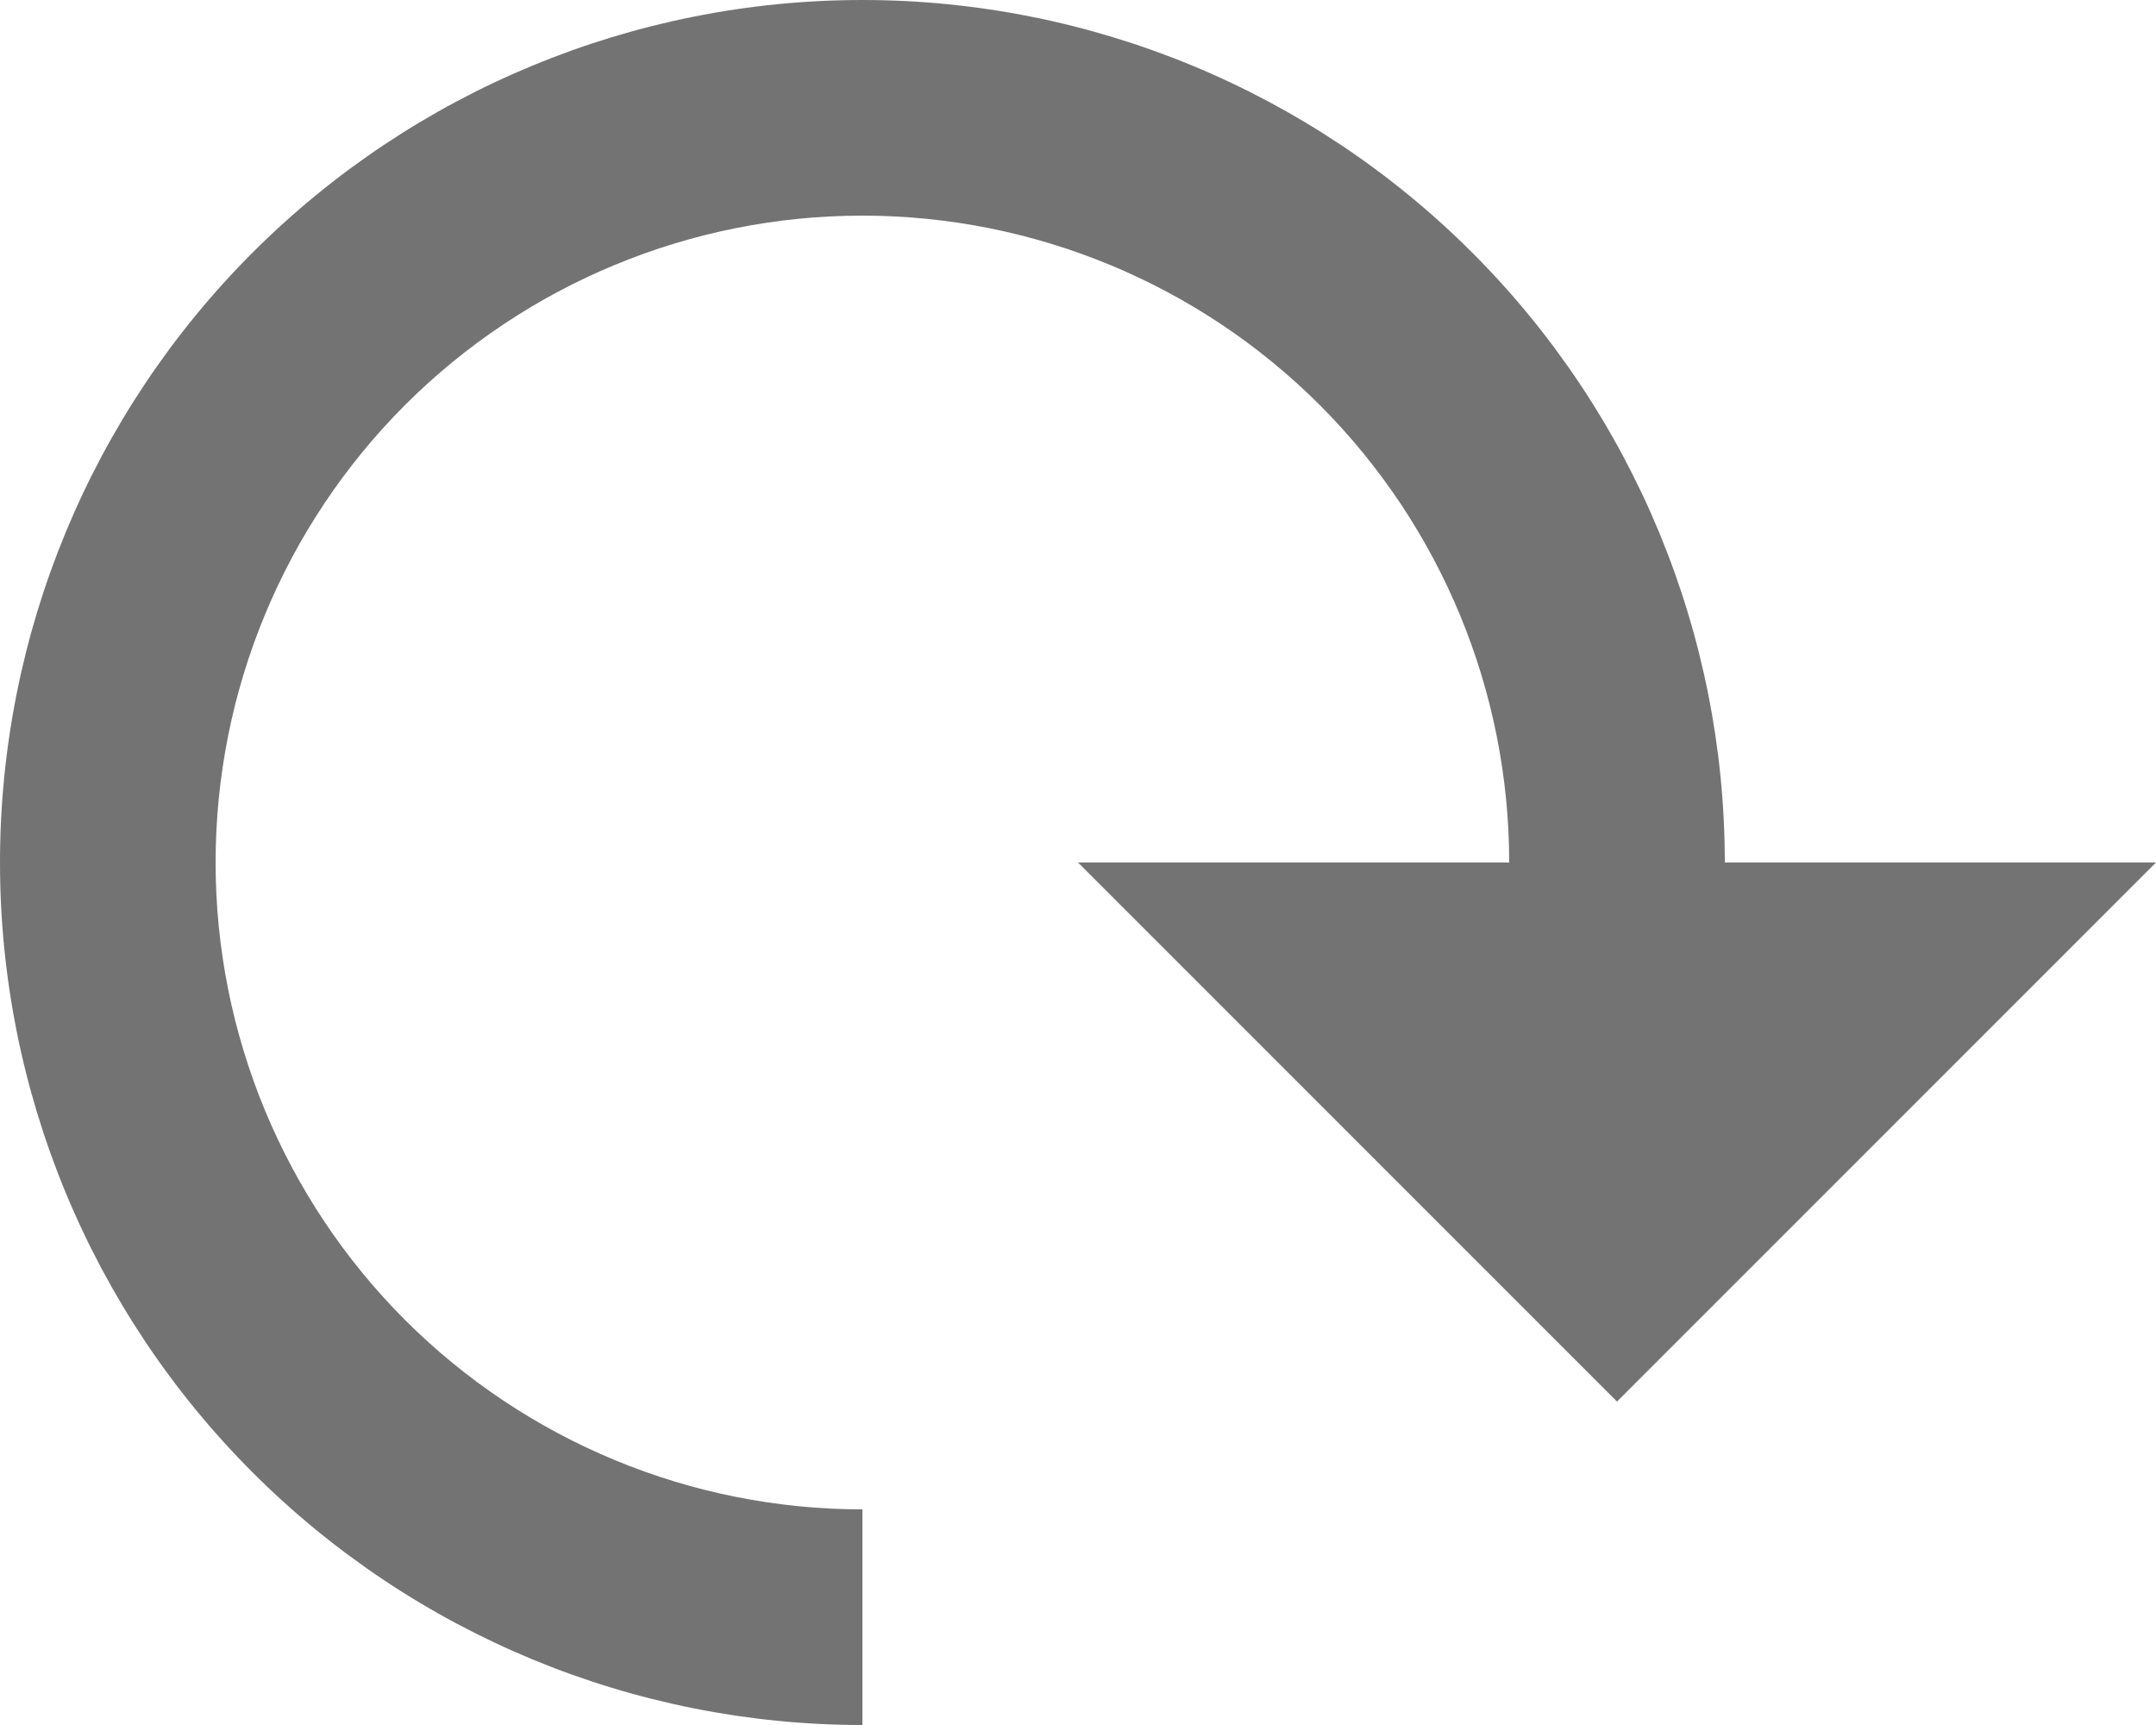
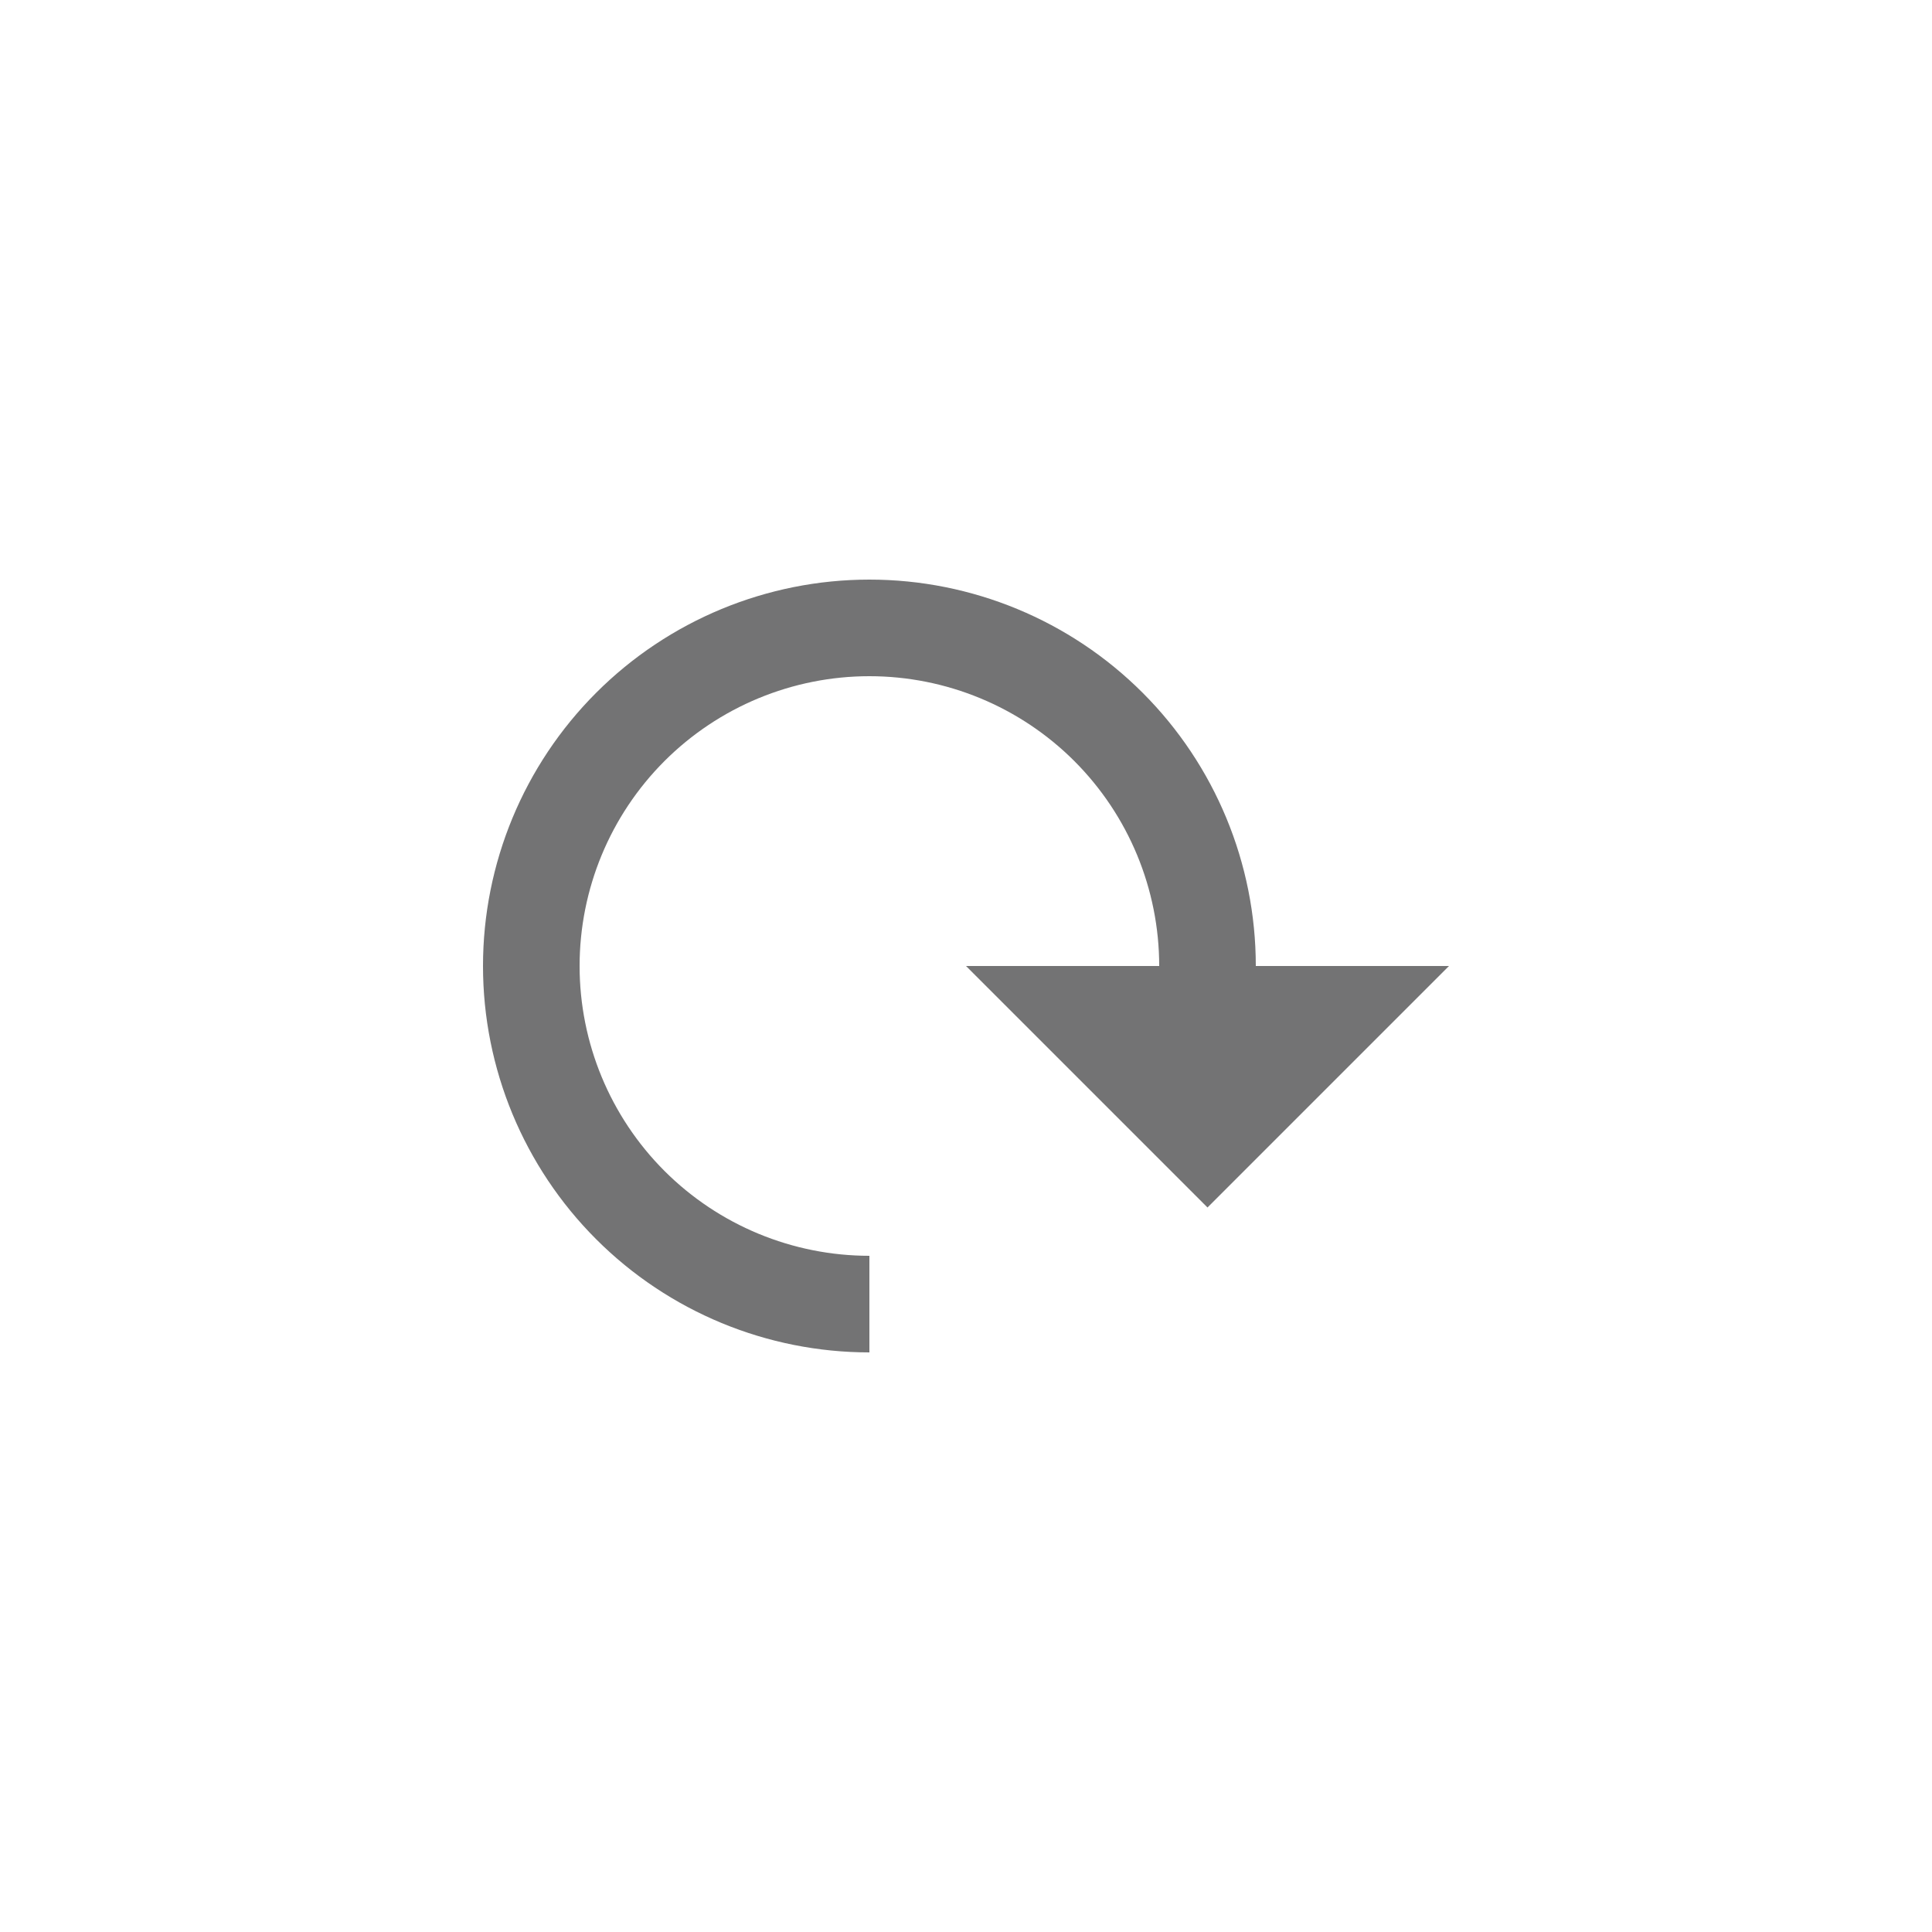
- <svg xmlns="http://www.w3.org/2000/svg" width="20" height="16" viewBox="0 0 20 16" fill="none">
-   <path d="M16 8L20 8L15 13L10 8L14 8C14 6.409 13.368 4.883 12.243 3.757C11.117 2.632 9.591 2 8 2C6.409 2 4.883 2.632 3.757 3.757C2.632 4.883 2 6.409 2 8C2 9.591 2.632 11.117 3.757 12.243C4.883 13.368 6.409 14 8 14L8 16C5.878 16 3.843 15.157 2.343 13.657C0.843 12.157 7.00976e-08 10.122 9.5399e-08 8C1.207e-07 5.878 0.843 3.843 2.343 2.343C3.843 0.843 5.878 -1.684e-07 8 -1.43099e-07C10.122 -1.17797e-07 12.157 0.843 13.657 2.343C15.157 3.843 16 5.878 16 8Z" fill="#737374" />
+ <svg xmlns="http://www.w3.org/2000/svg" width="40" height="40" viewBox="0 0 40 40" fill="none">
+   <path d="M26 20L30 20L25 25L20 20L24 20C24 18.409 23.368 16.883 22.243 15.757C21.117 14.632 19.591 14 18 14C16.409 14 14.883 14.632 13.757 15.757C12.632 16.883 12 18.409 12 20C12 21.591 12.632 23.117 13.757 24.243C14.883 25.368 16.409 26 18 26L18 28C15.878 28 13.843 27.157 12.343 25.657C10.843 24.157 10 22.122 10 20C10 17.878 10.843 15.843 12.343 14.343C13.843 12.843 15.878 12 18 12C20.122 12 22.157 12.843 23.657 14.343C25.157 15.843 26 17.878 26 20Z" fill="#737374" />
</svg>
